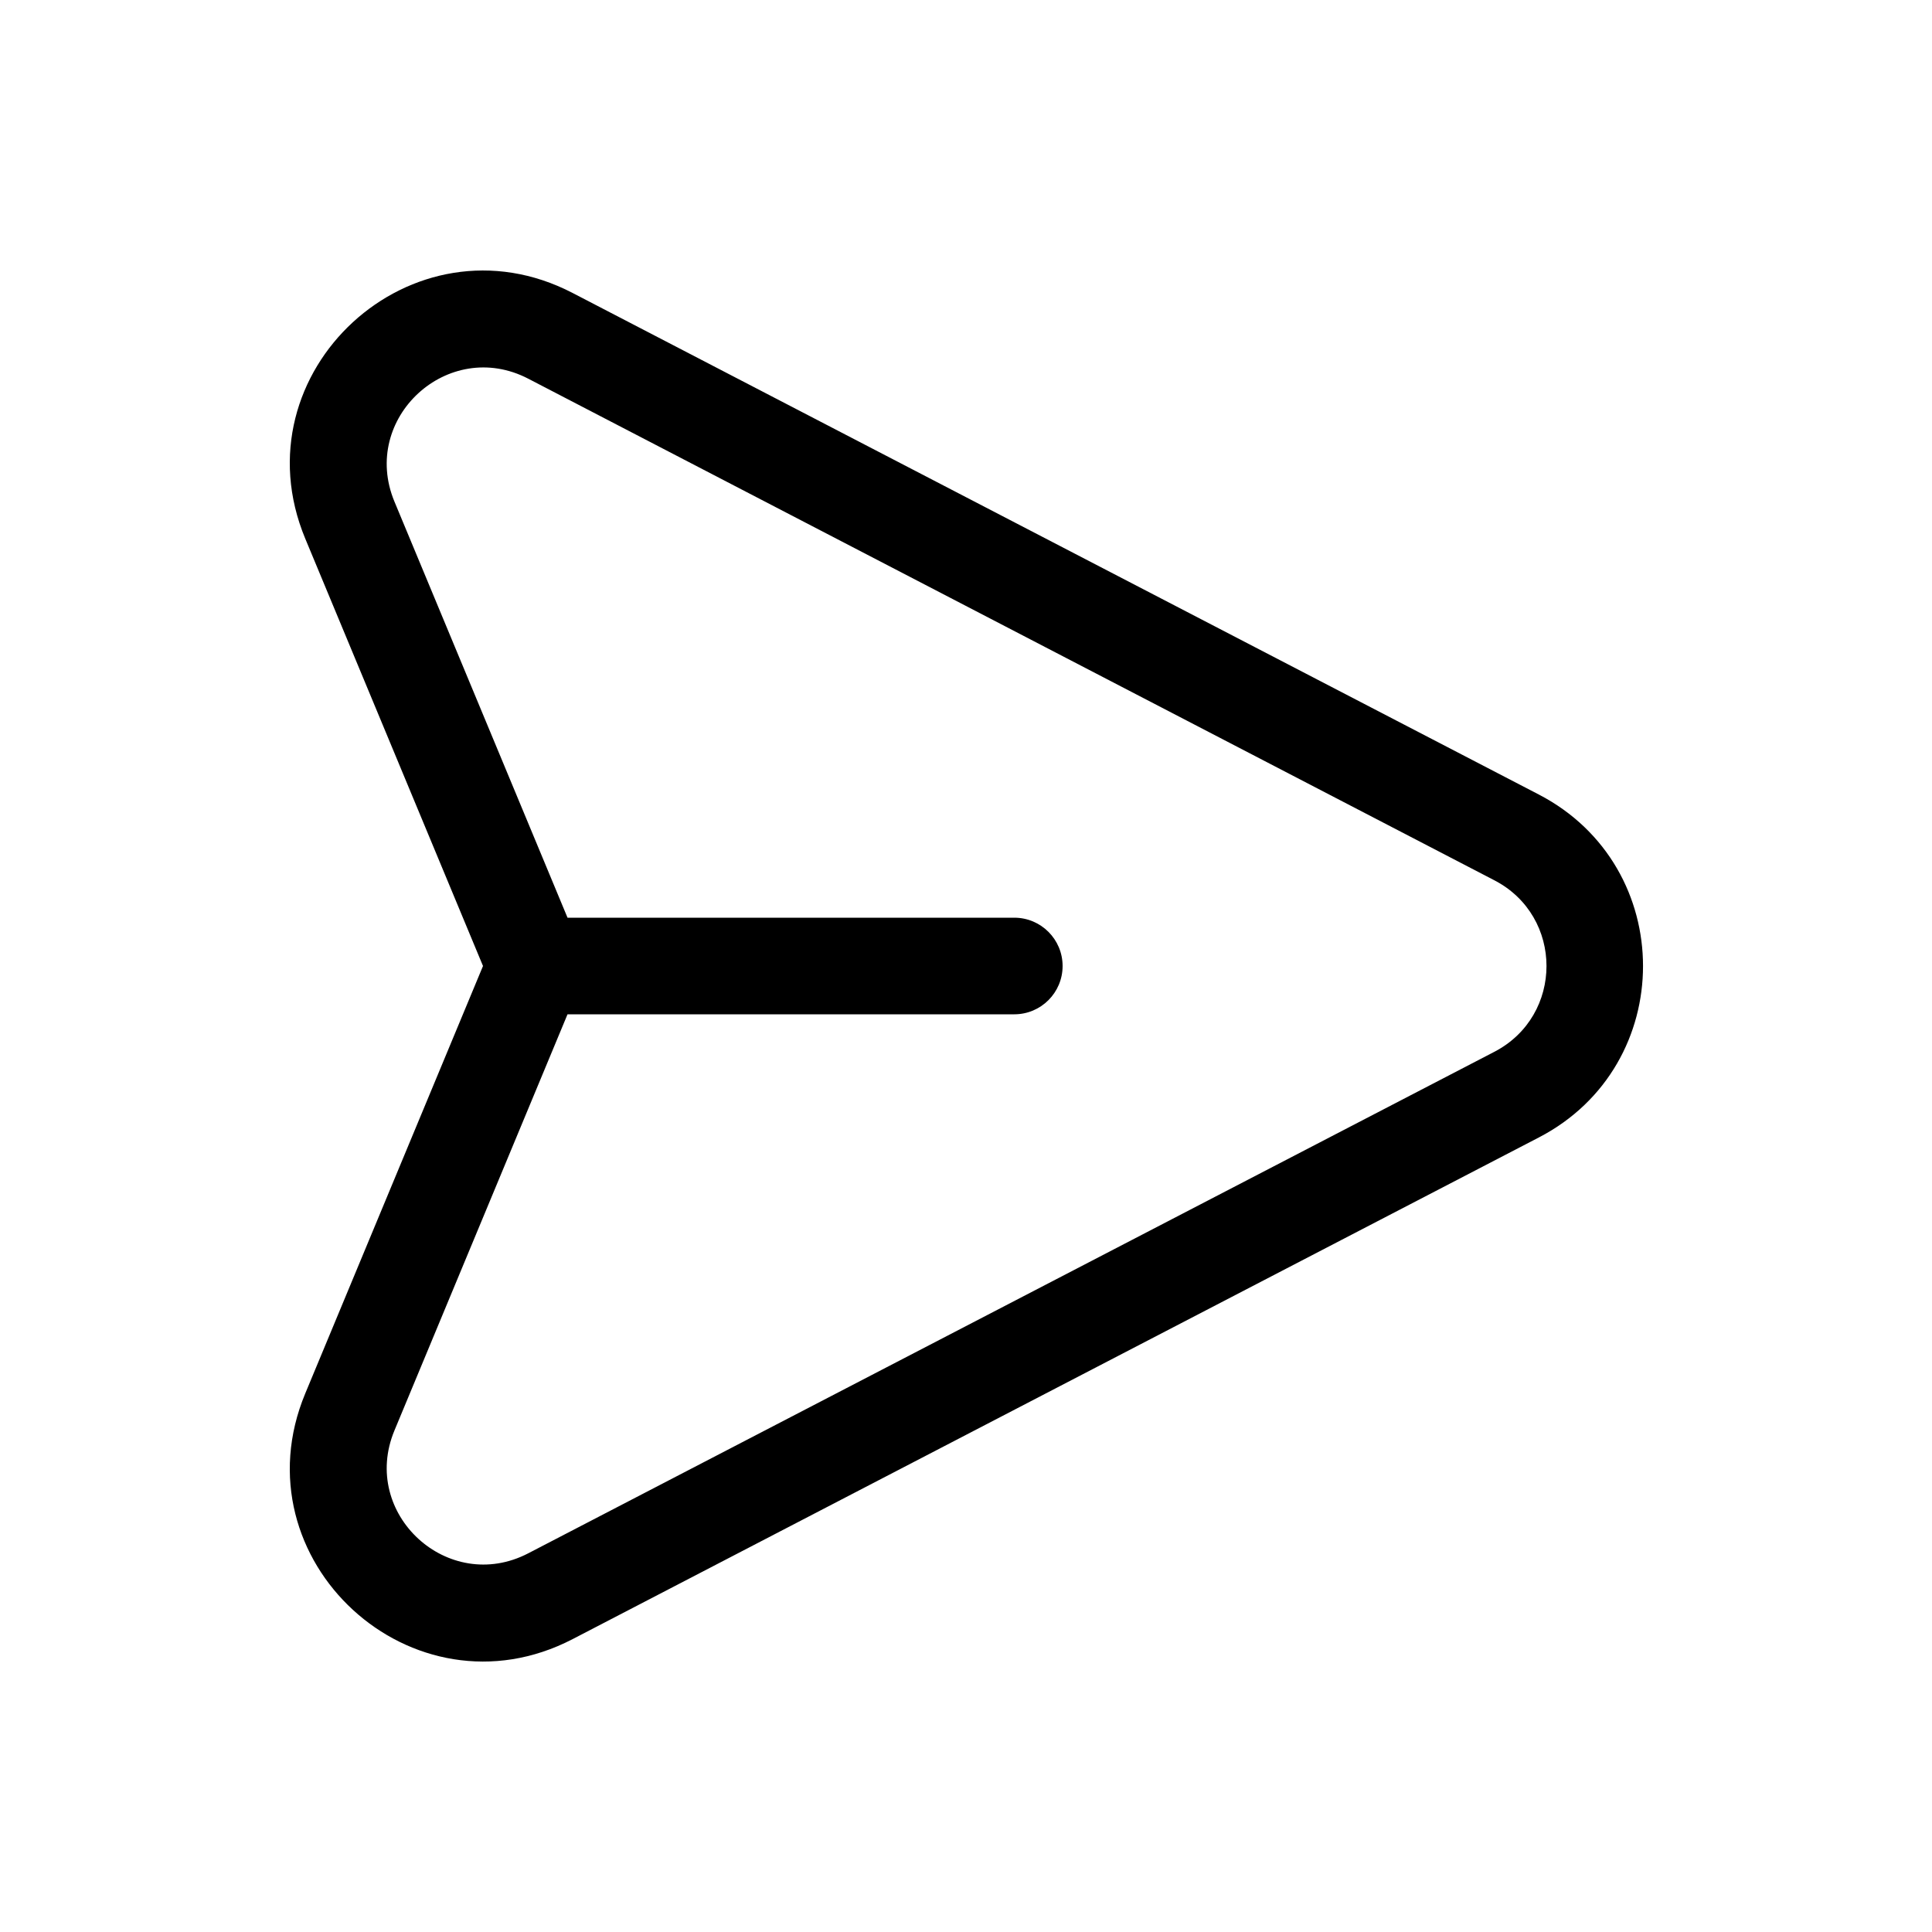
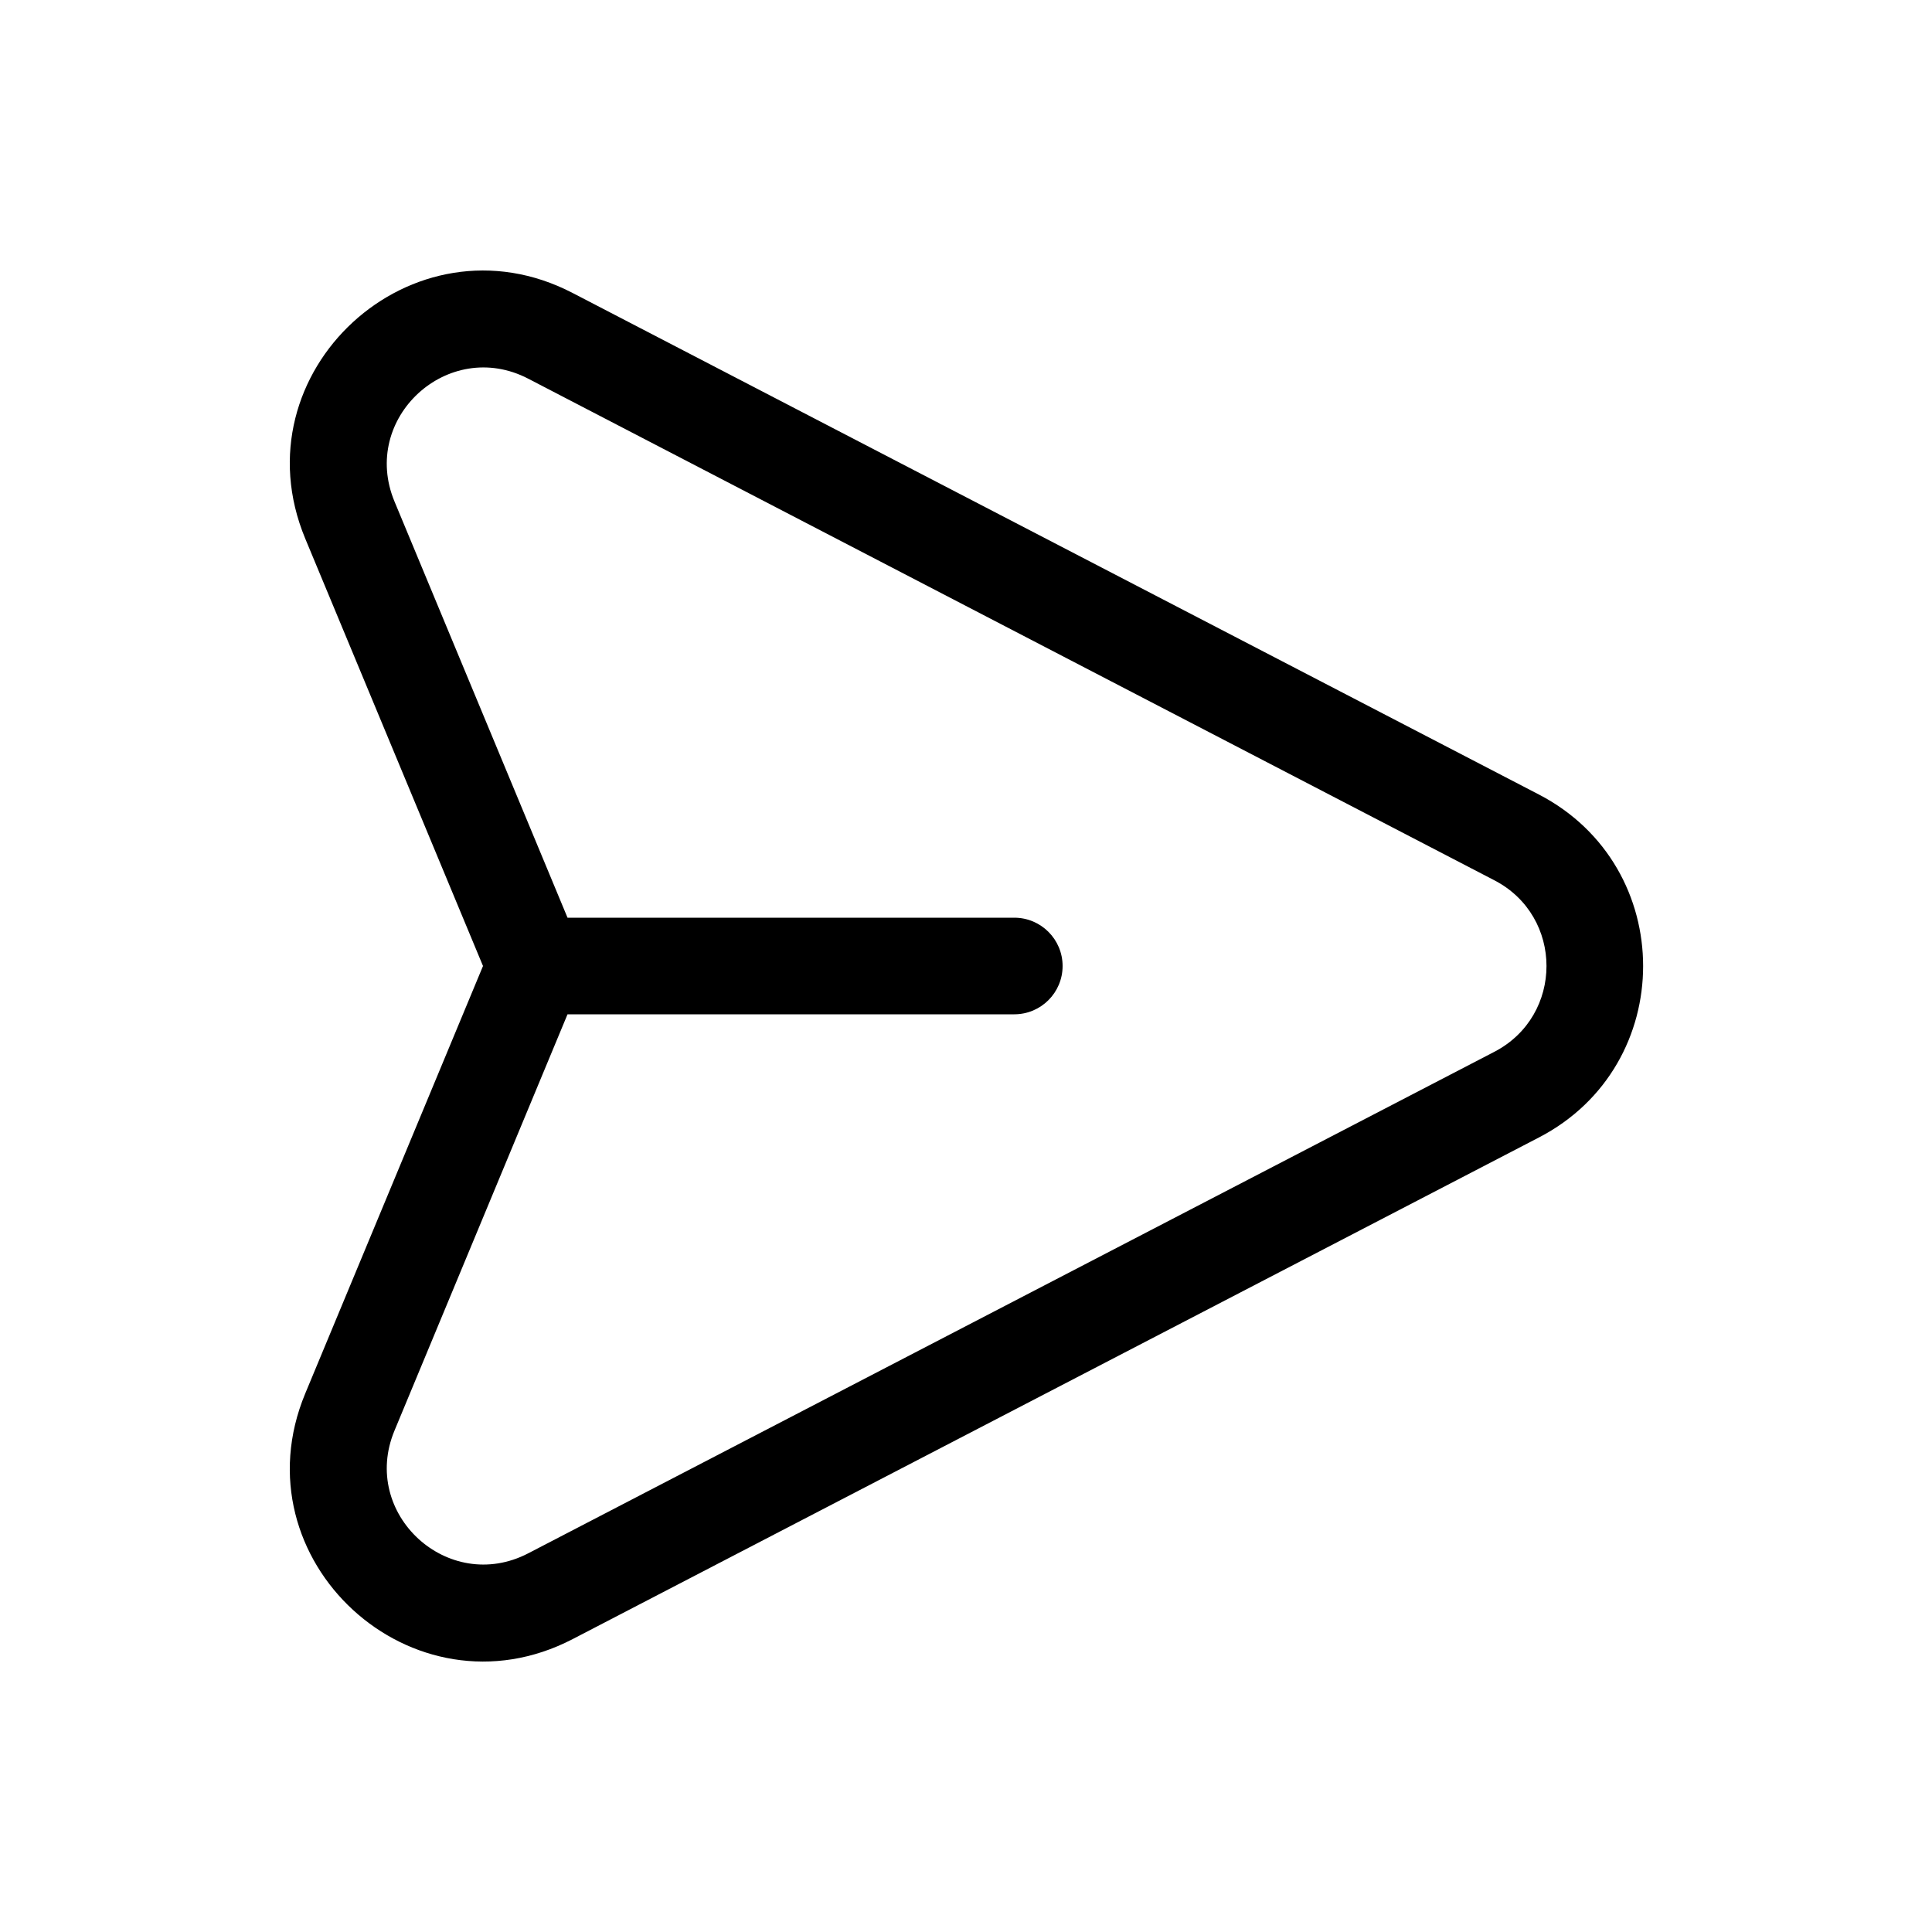
<svg xmlns="http://www.w3.org/2000/svg" width="20" height="20" viewBox="0 0 20 20" fill="currentColor">
-   <path fill-rule="evenodd" clip-rule="evenodd" d="M5.928 3.033L15.93 8.225C17.368 8.972 17.368 11.029 15.93 11.775L5.928 16.968C4.271 17.828 2.443 16.149 3.16 14.425L5 10L3.16 5.576C2.443 3.851 4.271 2.172 5.928 3.033ZM5.875 10.5L4.083 14.809C3.725 15.671 4.639 16.51 5.468 16.08L15.47 10.888C16.189 10.514 16.189 9.486 15.47 9.113L5.468 3.92C4.639 3.49 3.725 4.329 4.083 5.192L5.875 9.5H10.5C10.776 9.5 11 9.724 11 10C11 10.276 10.776 10.5 10.5 10.5H5.875Z" />
+   <path fill-rule="evenodd" clip-rule="evenodd" d="M5.928 3.033L15.931 8.225C17.369 8.972 17.369 11.029 15.931 11.775L5.928 16.968C4.271 17.828 2.443 16.149 3.16 14.425L5 10L3.16 5.576C2.443 3.851 4.271 2.172 5.928 3.033ZM5.875 10.5L4.084 14.809C3.725 15.671 4.639 16.51 5.468 16.08L15.47 10.888C16.189 10.514 16.189 9.486 15.47 9.113L5.468 3.92C4.639 3.49 3.725 4.329 4.084 5.192L5.875 9.5H10.5C10.776 9.5 11 9.724 11 10C11 10.276 10.776 10.5 10.5 10.5H5.875Z" />
</svg>
